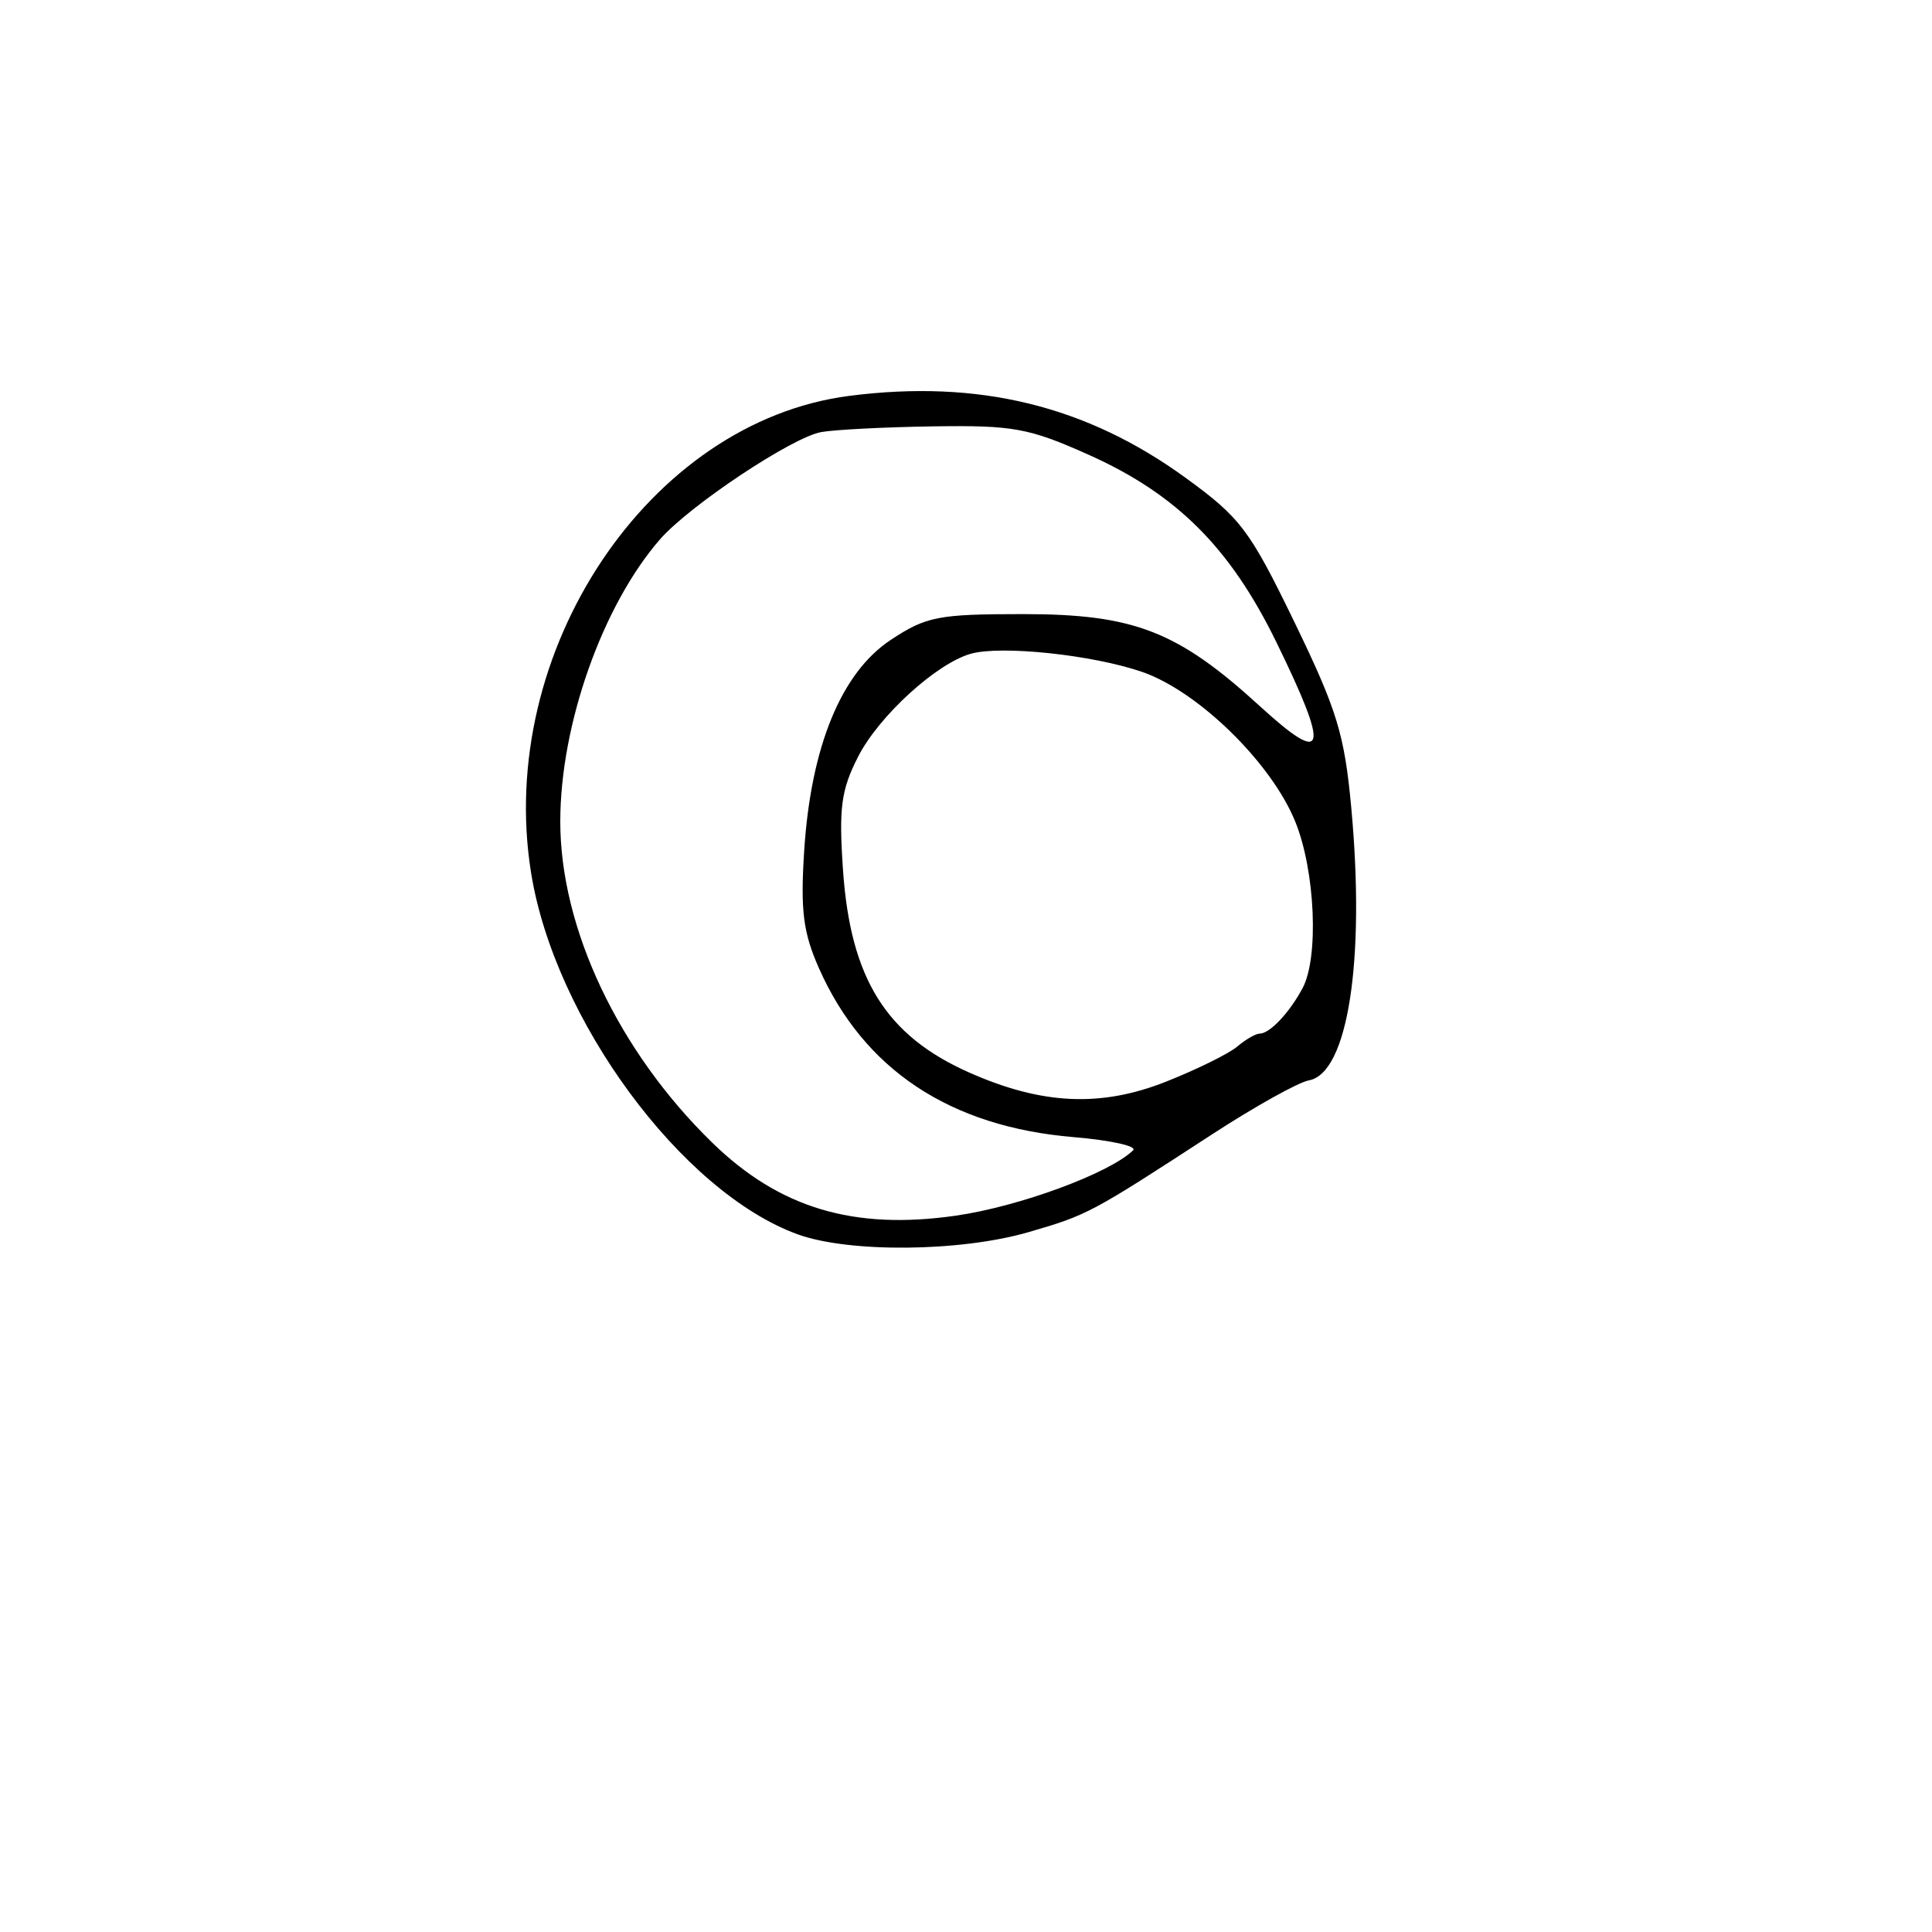
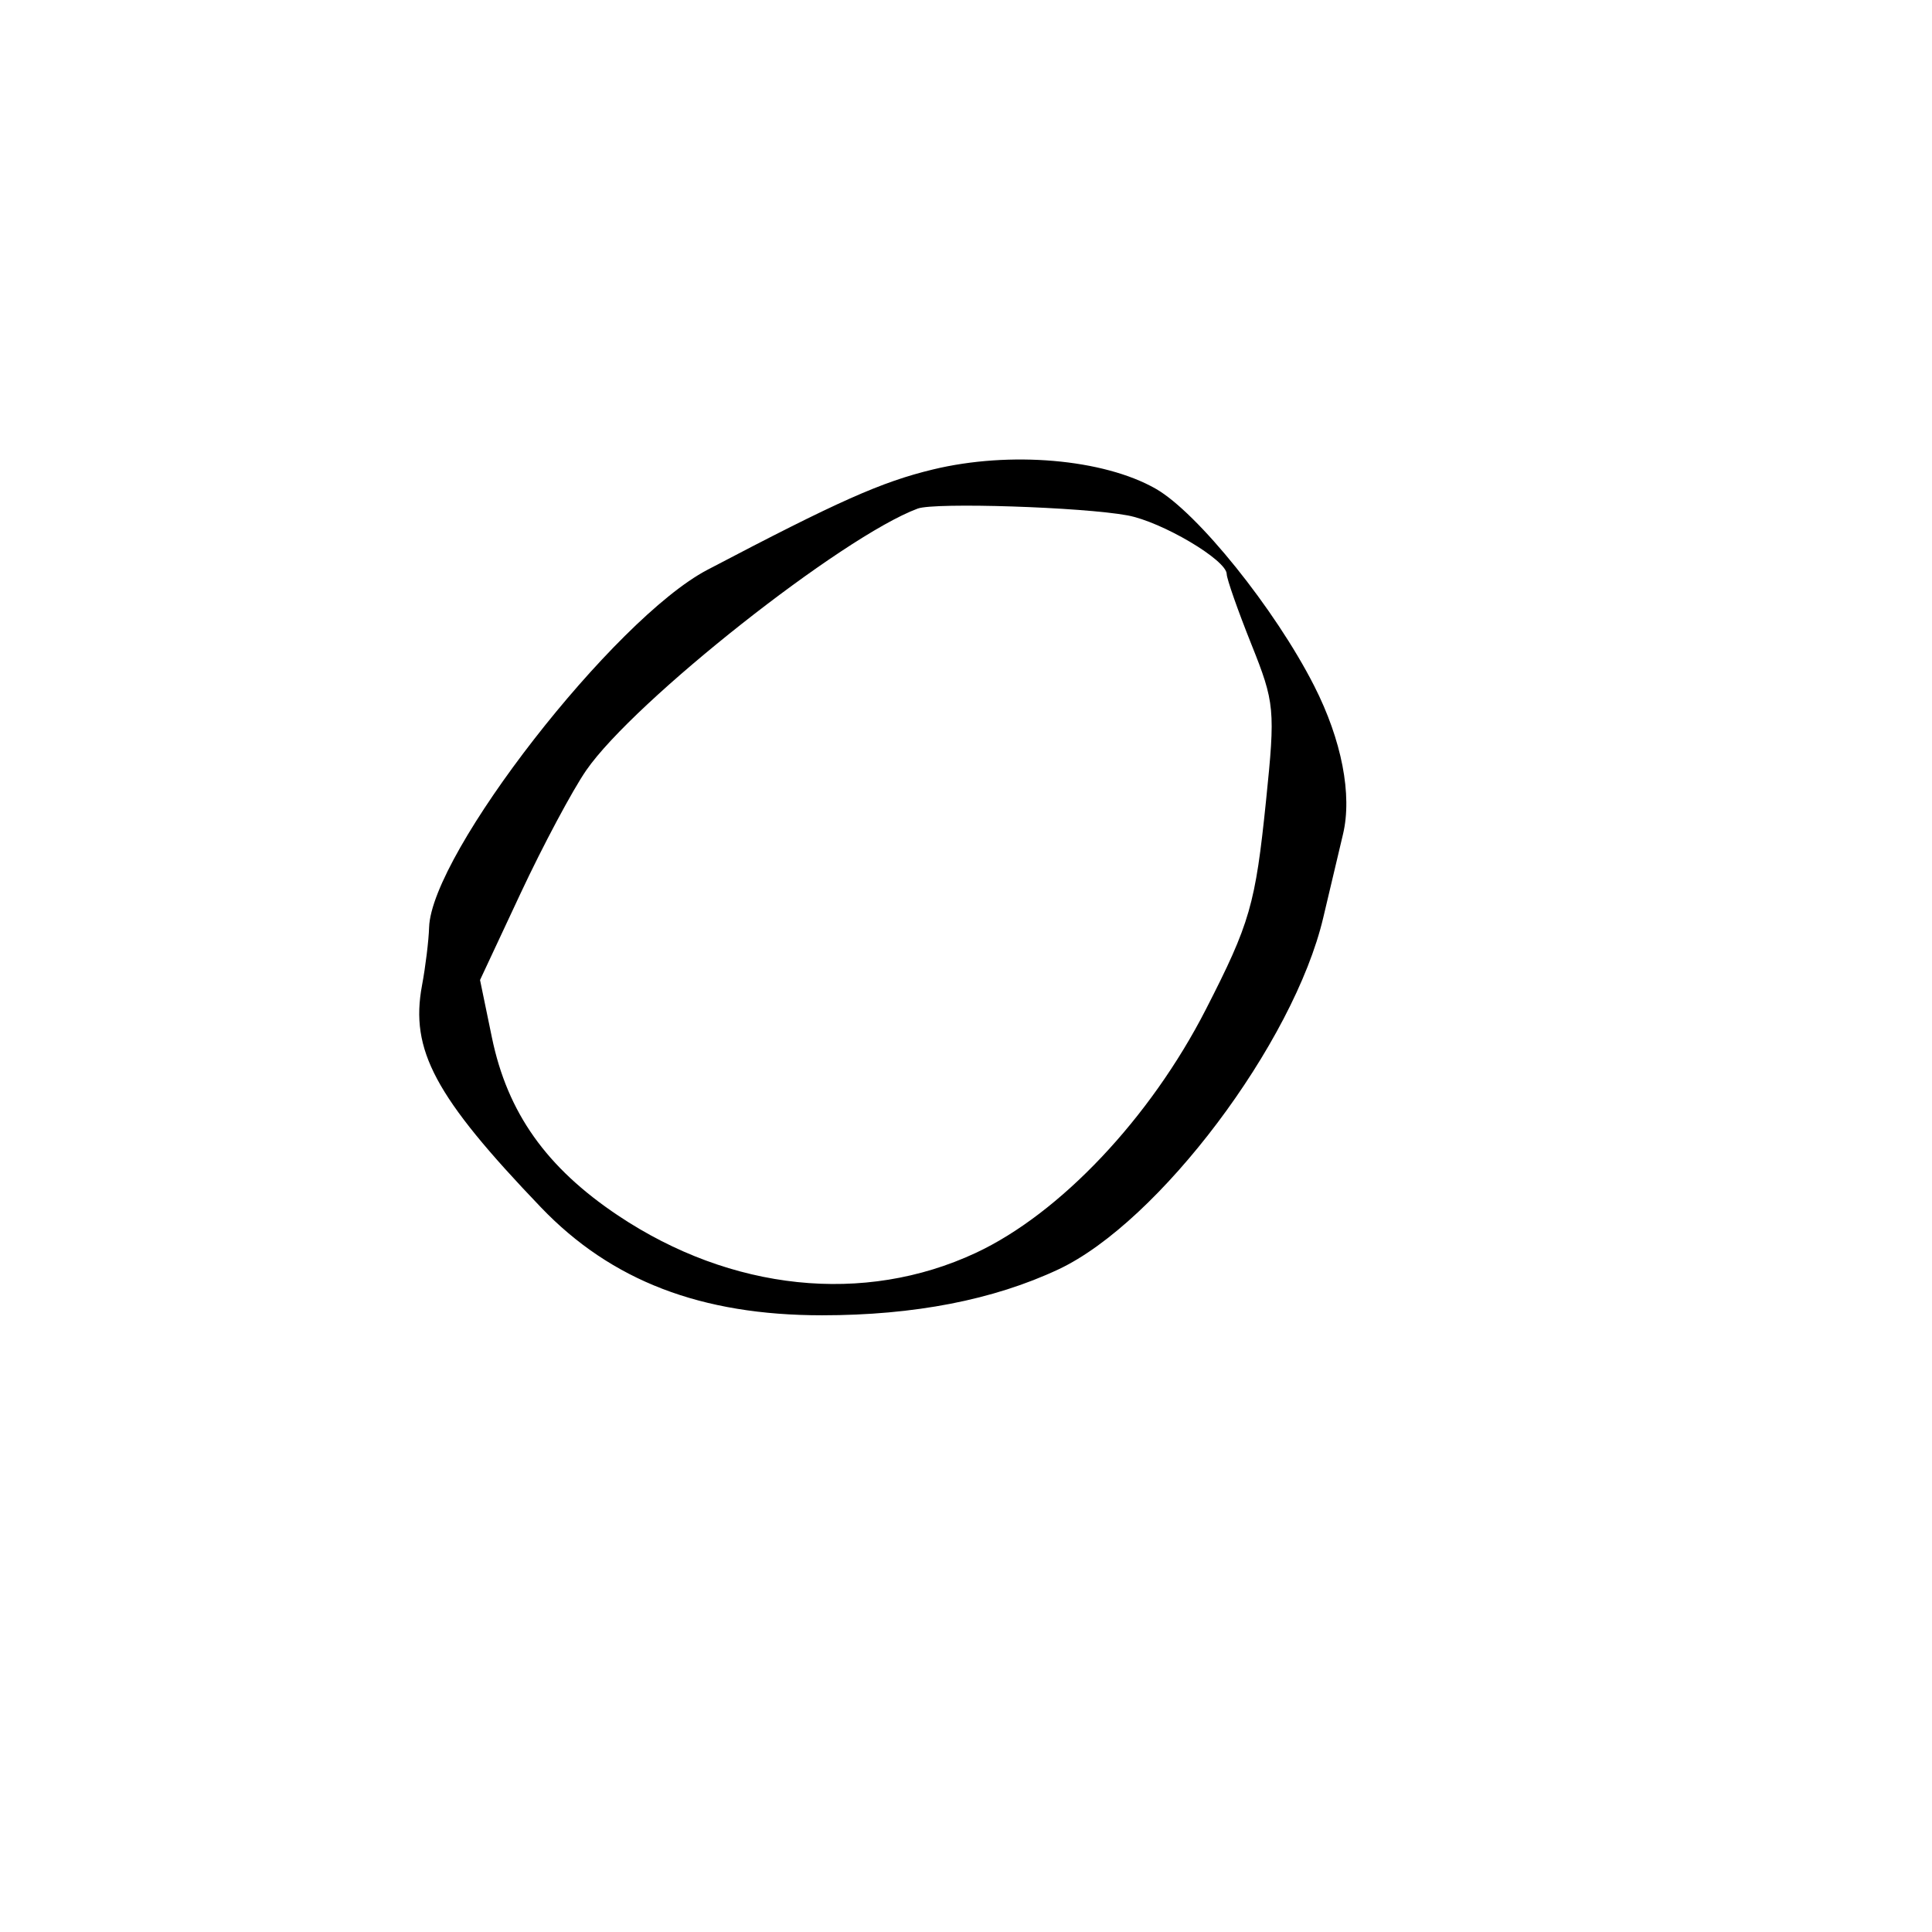
<svg xmlns="http://www.w3.org/2000/svg" width="200" height="200" viewBox="0 0 200 200" version="1.1">
-   <path d="M 87.909 40.982 C 67.179 43.653, 51.313 67.419, 54.971 90.319 C 57.404 105.546, 70.571 123.416, 82.570 127.775 C 87.893 129.709, 99.428 129.599, 106.487 127.547 C 112.601 125.769, 112.913 125.603, 125.500 117.410 C 129.900 114.547, 134.400 112.039, 135.500 111.838 C 139.525 111.103, 141.340 99.472, 139.890 83.694 C 139.187 76.032, 138.423 73.529, 134.016 64.437 C 129.377 54.867, 128.429 53.607, 122.766 49.487 C 112.453 41.982, 101.286 39.258, 87.909 40.982 M 85 44.731 C 81.959 45.288, 71.330 52.368, 68.307 55.850 C 62.351 62.709, 58 75.034, 58 85.045 C 58 96.112, 64.015 108.823, 73.731 118.288 C 80.686 125.064, 88.362 127.365, 98.940 125.846 C 105.524 124.900, 114.853 121.461, 117.301 119.078 C 117.741 118.649, 114.968 118.036, 111.138 117.715 C 98.335 116.641, 89.419 110.722, 84.768 100.209 C 83.140 96.529, 82.854 94.243, 83.248 88.087 C 83.939 77.297, 87.083 69.635, 92.209 66.243 C 95.877 63.816, 97.114 63.574, 105.871 63.572 C 117.403 63.570, 121.906 65.320, 130.443 73.122 C 137.313 79.401, 137.697 77.865, 132.114 66.447 C 127.333 56.670, 121.775 51.132, 112.657 47.058 C 106.516 44.314, 104.873 44.014, 96.657 44.136 C 91.621 44.211, 86.375 44.479, 85 44.731 M 100.500 67.676 C 96.946 68.673, 90.980 74.119, 88.834 78.326 C 87.070 81.783, 86.825 83.618, 87.267 90.058 C 88.038 101.309, 91.728 107.223, 100.360 111.041 C 107.881 114.368, 113.957 114.646, 120.706 111.974 C 123.893 110.712, 127.210 109.076, 128.079 108.340 C 128.947 107.603, 129.992 107, 130.400 107 C 131.444 107, 133.476 104.847, 134.842 102.295 C 136.543 99.117, 136.152 90.152, 134.091 85.069 C 131.613 78.958, 124.016 71.536, 118.198 69.543 C 113.057 67.782, 103.659 66.790, 100.500 67.676" stroke="none" fill="black" fill-rule="evenodd" />
+   <path d="M 96.569 48.601 C 91.227 49.893, 86.818 51.855, 73.224 58.991 C 63.559 64.063, 44.662 88.344, 44.421 96 C 44.378 97.375, 44.048 100.075, 43.688 102 C 42.434 108.700, 45.016 113.520, 56 124.987 C 63.281 132.588, 72.580 136.158, 85.097 136.158 C 94.640 136.158, 102.837 134.566, 109.568 131.406 C 119.959 126.528, 133.929 107.973, 136.984 94.990 C 137.695 91.971, 138.613 88.090, 139.025 86.367 C 139.999 82.291, 138.898 76.615, 136.043 71 C 132.008 63.063, 123.970 53.064, 119.638 50.592 C 114.228 47.506, 104.547 46.670, 96.569 48.601 M 95 52.648 C 87.184 55.553, 65.650 72.558, 60.686 79.744 C 59.259 81.810, 56.201 87.539, 53.892 92.475 L 49.693 101.450 50.923 107.406 C 52.531 115.189, 56.563 120.875, 63.997 125.839 C 75.695 133.651, 89.456 135.089, 101 129.705 C 109.723 125.637, 119.065 115.755, 124.827 104.500 C 129.402 95.563, 129.956 93.644, 131.060 82.882 C 132.029 73.442, 131.964 72.750, 129.536 66.682 C 128.141 63.196, 126.994 59.928, 126.988 59.422 C 126.968 57.968, 120.290 54.018, 116.731 53.355 C 112.078 52.489, 96.768 51.990, 95 52.648" stroke="none" fill="black" fill-rule="evenodd" />
</svg>
